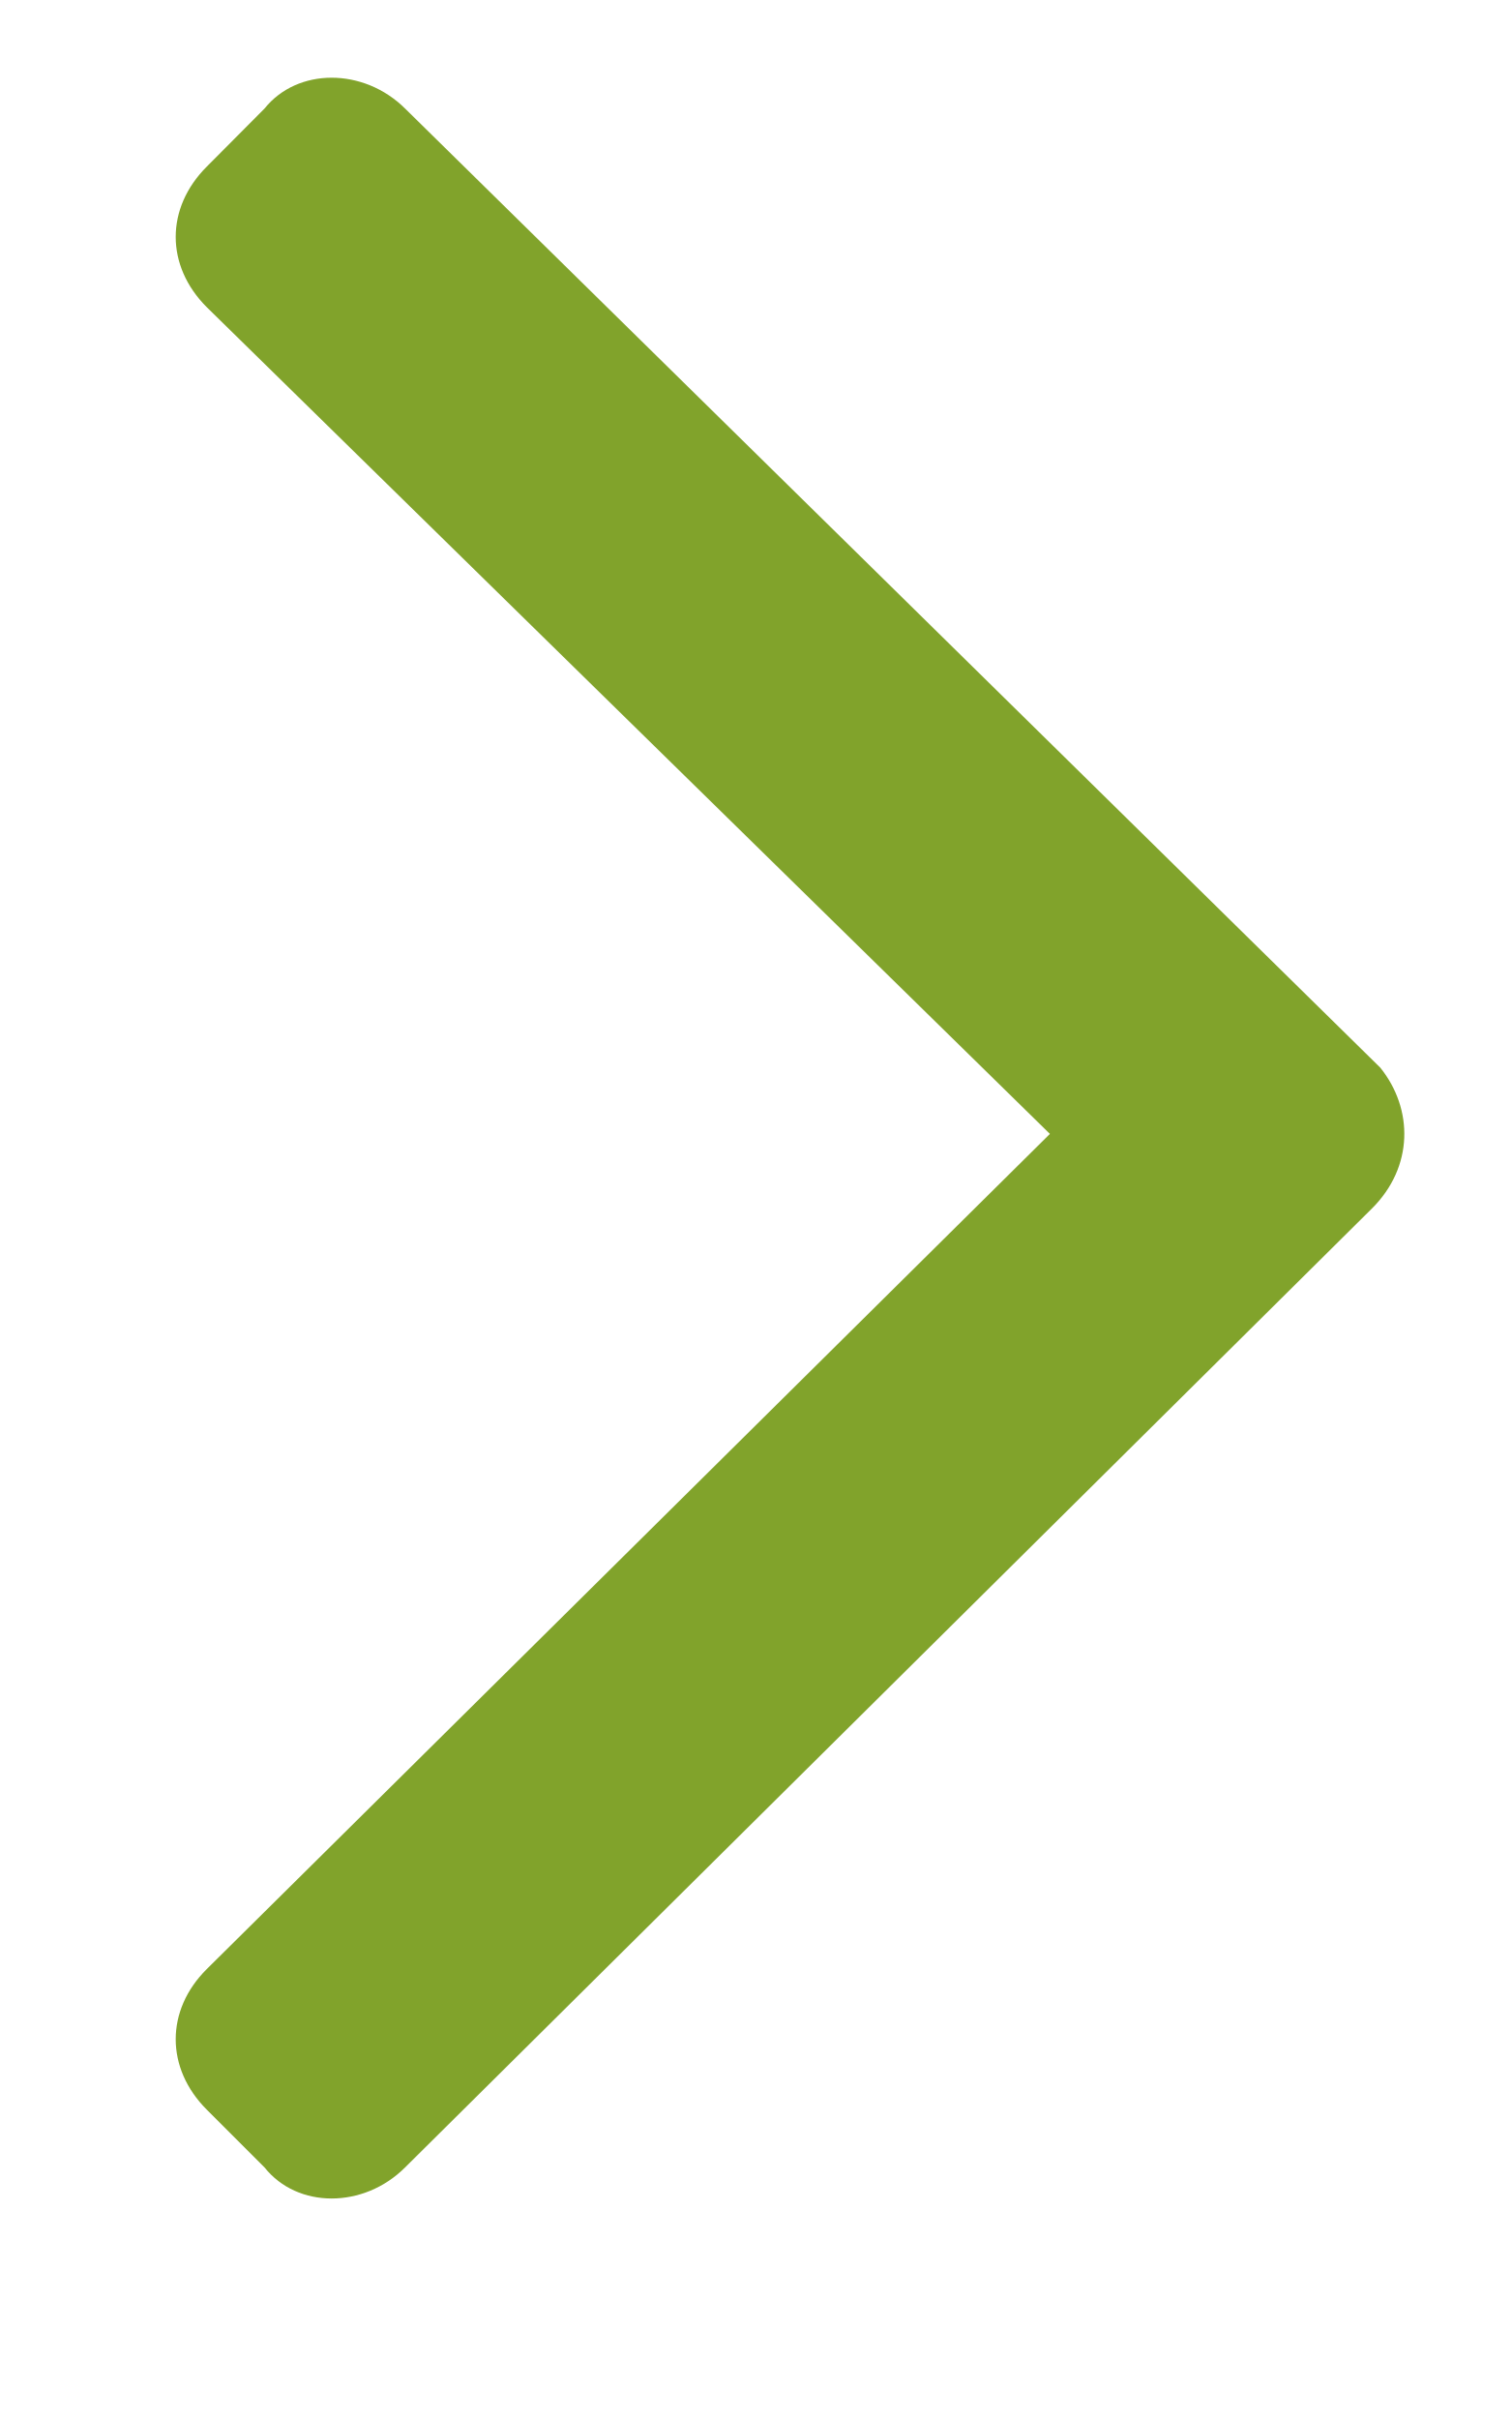
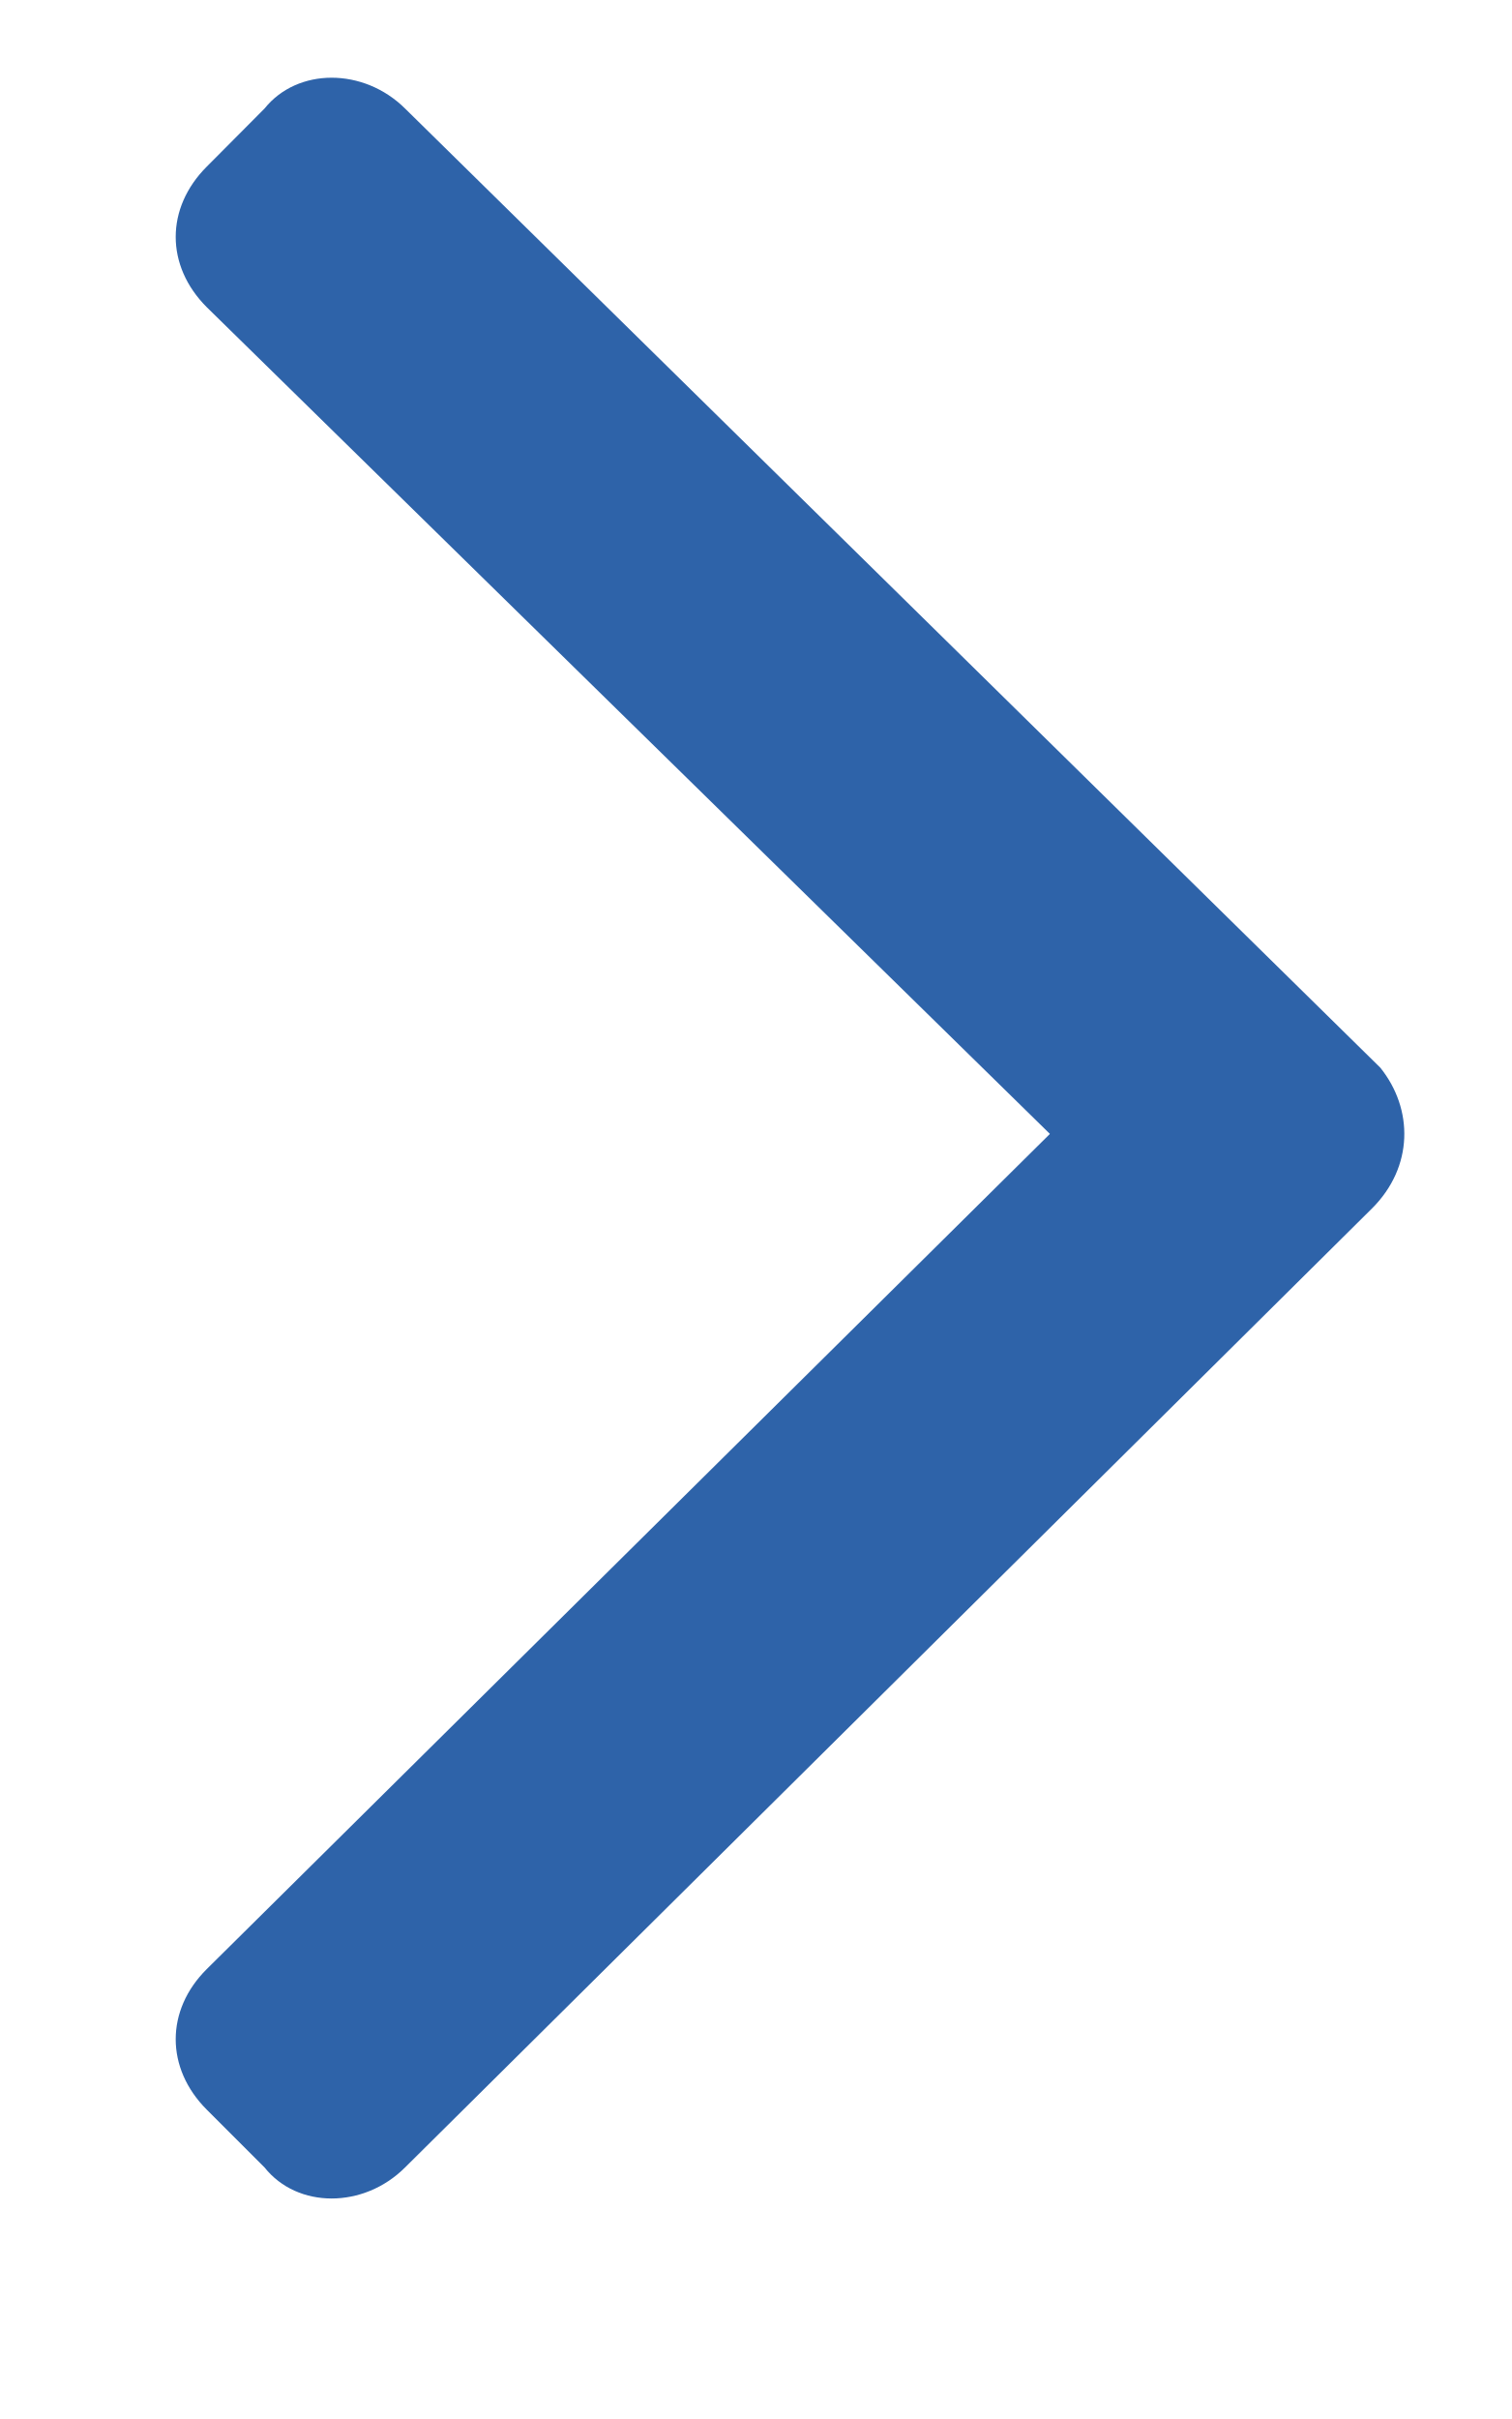
<svg xmlns="http://www.w3.org/2000/svg" width="5" height="8" viewBox="0 0 5 8" fill="none">
-   <path d="M4.539 3.996C4.676 3.859 4.676 3.668 4.566 3.531L1.34 0.359C1.203 0.223 0.984 0.223 0.875 0.359L0.684 0.551C0.547 0.688 0.547 0.879 0.684 1.016L3.473 3.75L0.684 6.512C0.547 6.648 0.547 6.84 0.684 6.977L0.875 7.168C0.984 7.305 1.203 7.305 1.34 7.168L4.539 3.996Z" fill="#81a32b" />
+   <path d="M4.539 3.996C4.676 3.859 4.676 3.668 4.566 3.531L1.34 0.359C1.203 0.223 0.984 0.223 0.875 0.359L0.684 0.551C0.547 0.688 0.547 0.879 0.684 1.016L3.473 3.75L0.684 6.512C0.547 6.648 0.547 6.84 0.684 6.977L0.875 7.168C0.984 7.305 1.203 7.305 1.34 7.168L4.539 3.996Z" fill="#2E63A9" />
</svg>
